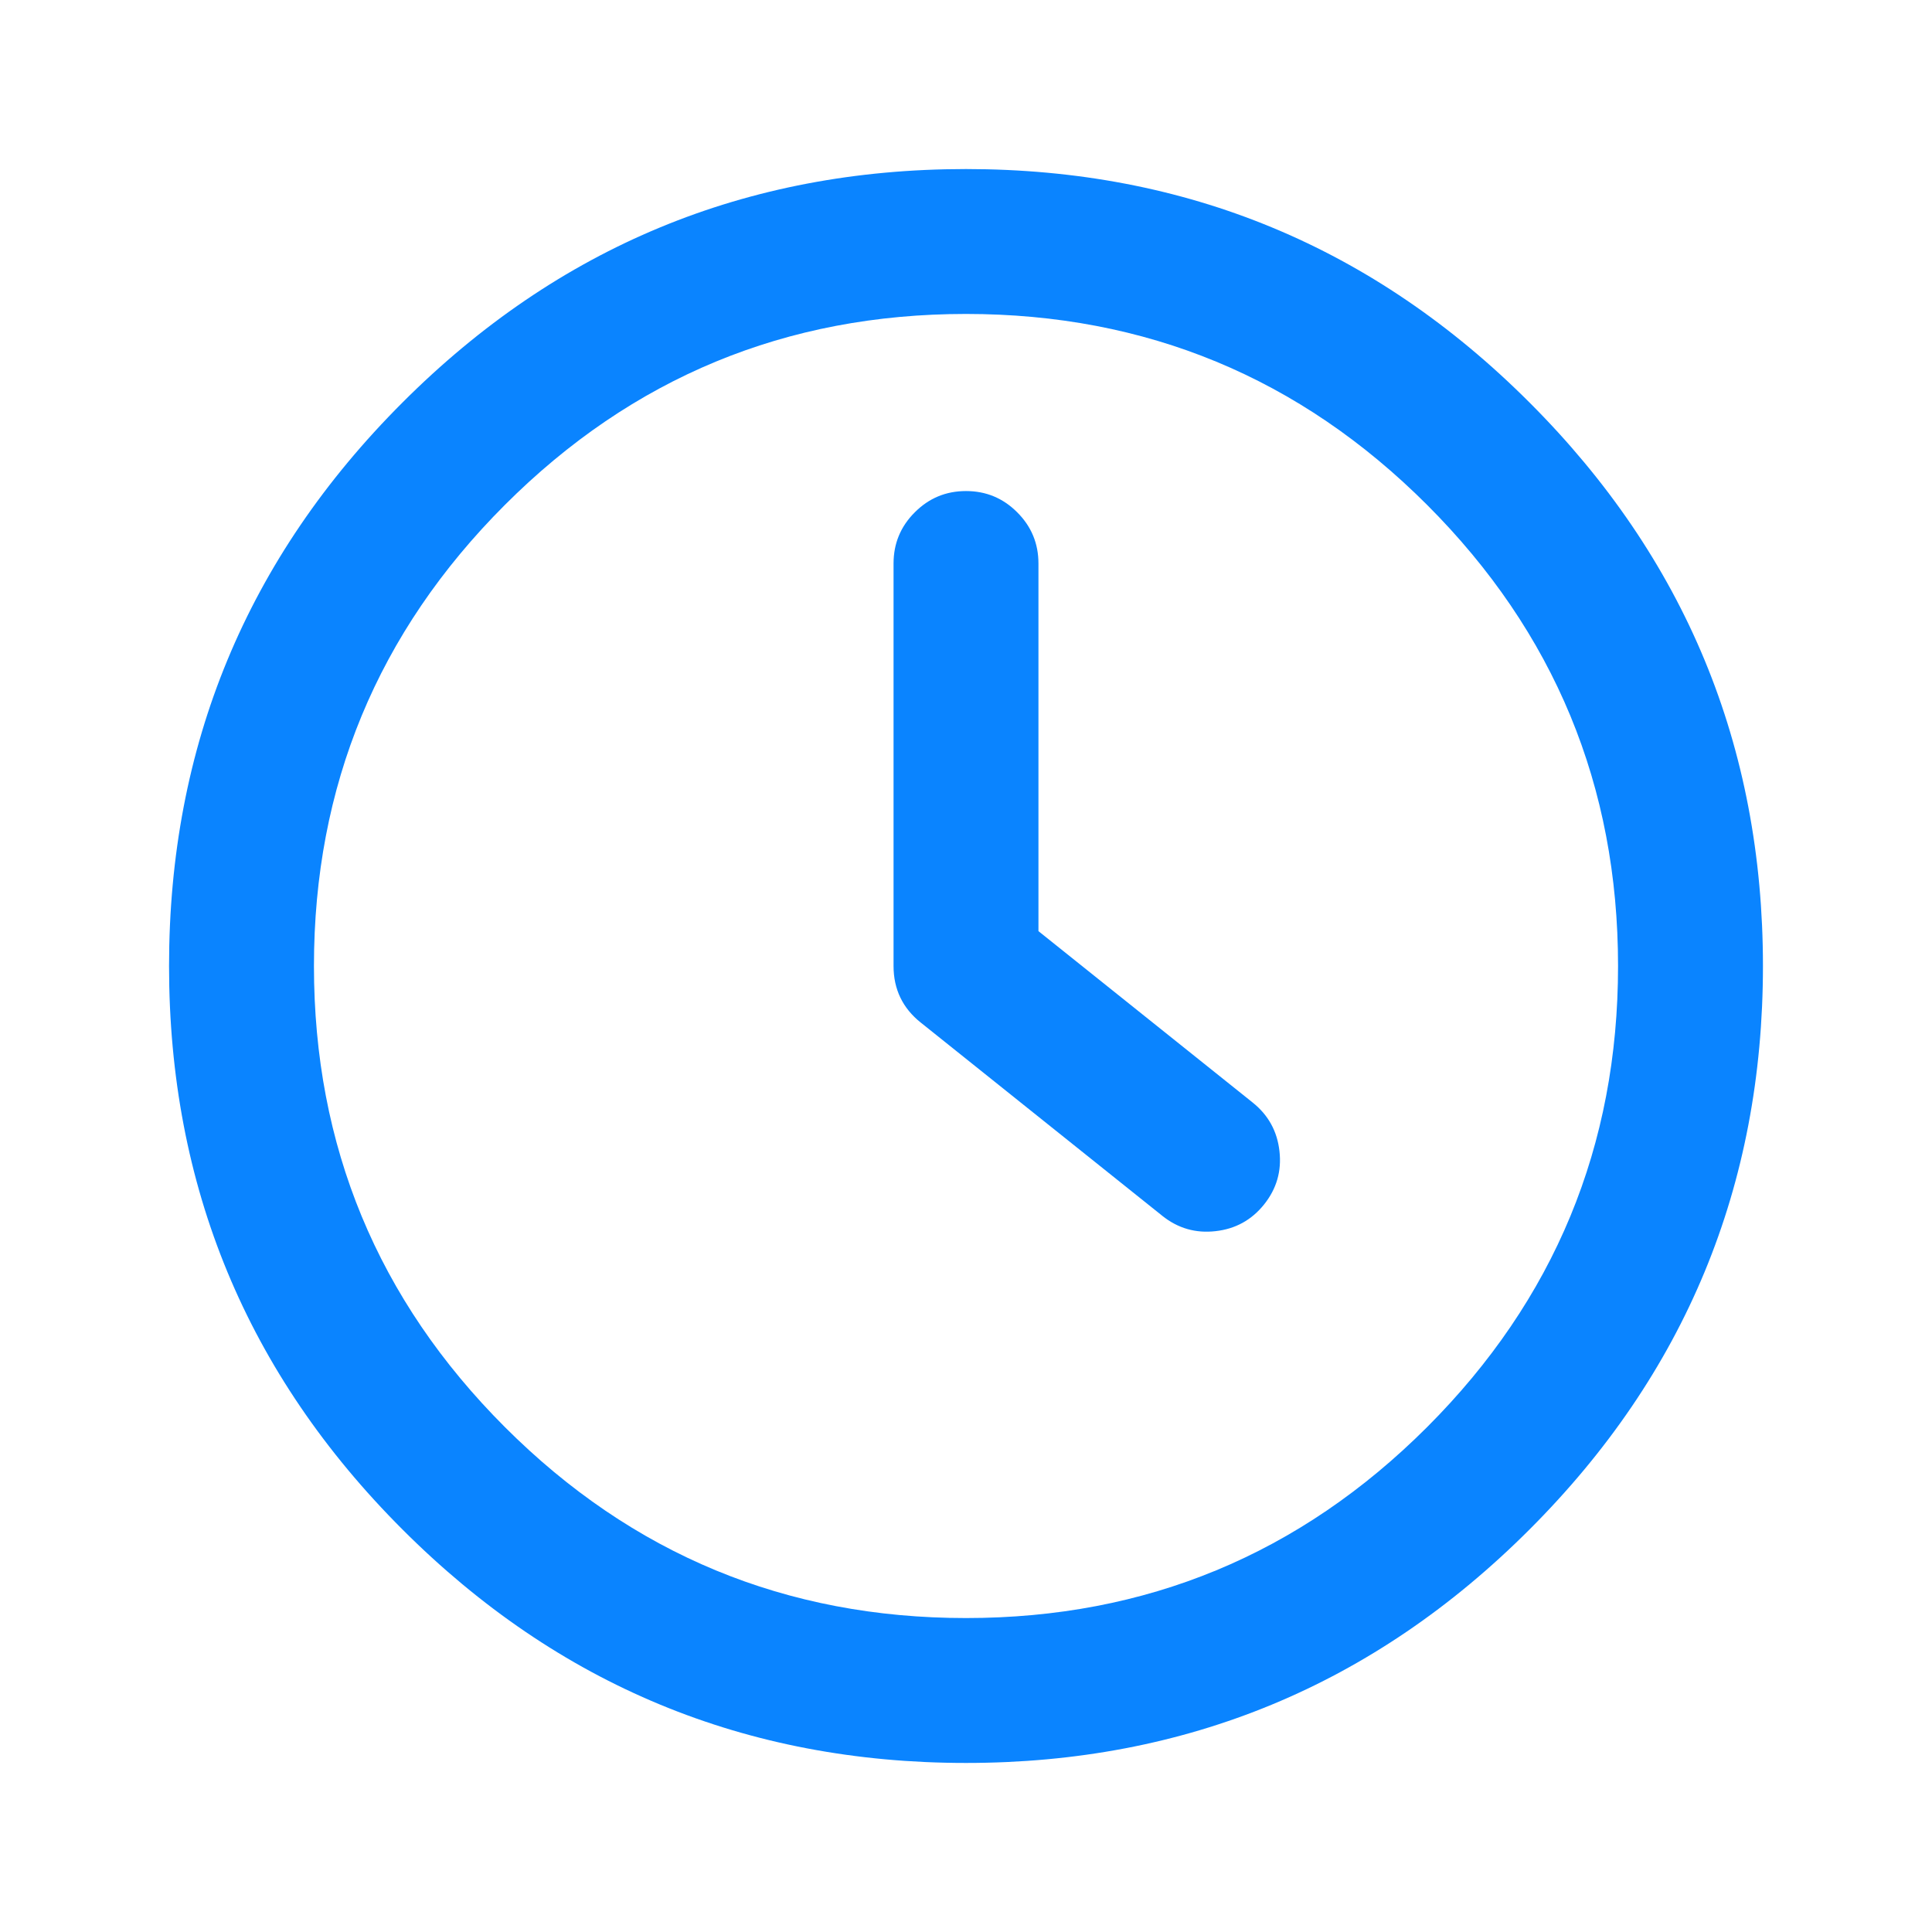
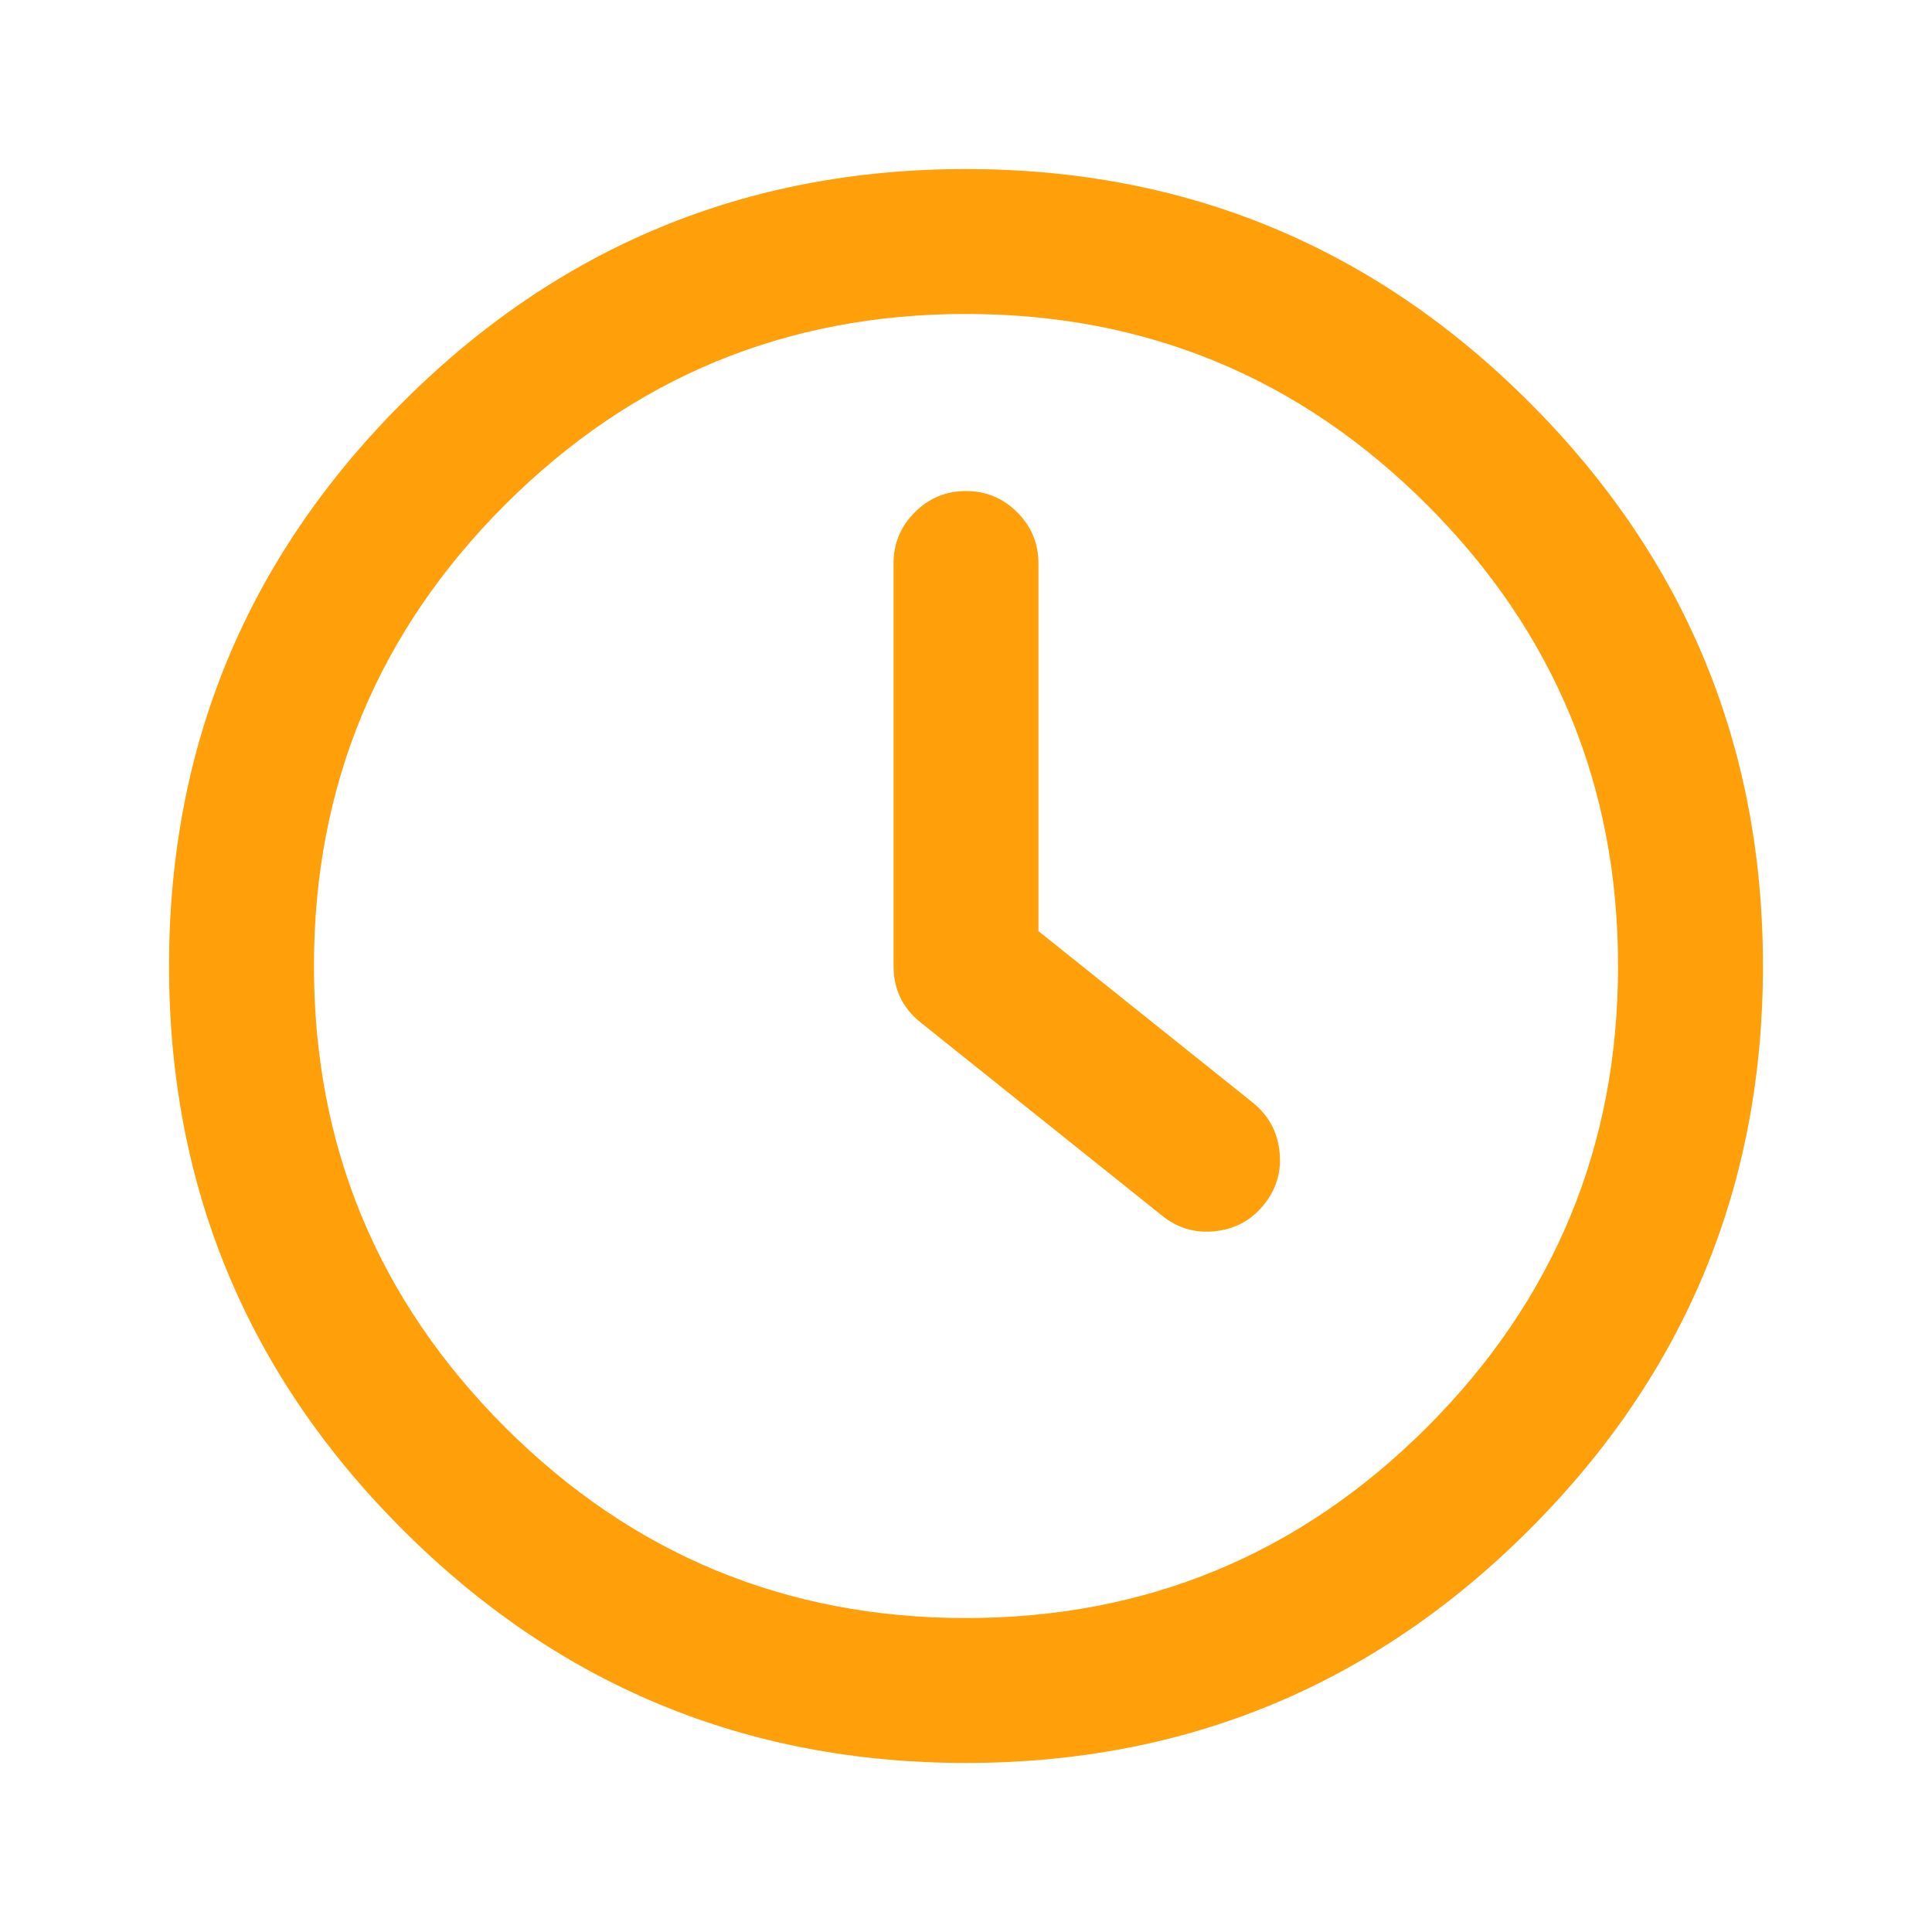
<svg xmlns="http://www.w3.org/2000/svg" width="24" height="24" viewBox="0 0 24 24">
-   <style id="current-color-scheme" type="text/css">.ColorScheme-Highlight{color:#0a84ff}</style>
-   <g class="ColorScheme-Highlight" fill="currentColor">
+   <style id="current-color-scheme" type="text/css">.ColorScheme-ActiveText{color:#ff9f0a}</style>
+   <g class="ColorScheme-ActiveText" fill="currentColor">
    <path d="M21.9,12 Q21.9,16.101 19,19 Q16.101,21.9 12,21.9 Q7.899,21.9 5,19 Q2.1,16.101 2.1,12 Q2.1,7.899 5,5 Q7.899,2.1 12,2.1 Q16.101,2.1 19,5 Q21.9,7.899 21.9,12 Z M20.1,12 Q20.1,8.645 17.728,6.272 Q15.355,3.9 12,3.9 Q8.645,3.9 6.272,6.272 Q3.9,8.645 3.9,12 Q3.9,15.355 6.272,17.728 Q8.645,20.1 12,20.1 Q15.355,20.1 17.728,17.728 Q20.1,15.355 20.1,12 Z" />
    <path d="M12.9,7 L12.9,11.567 L15.562,13.697 Q15.853,13.93 15.894,14.301 Q15.936,14.671 15.703,14.962 Q15.47,15.253 15.099,15.294 Q14.729,15.336 14.438,15.103 L11.438,12.703 Q11.1,12.433 11.1,12 L11.1,7 Q11.1,6.627 11.364,6.364 Q11.627,6.1 12,6.1 Q12.373,6.1 12.636,6.364 Q12.9,6.627 12.9,7 Z" />
  </g>
</svg>
